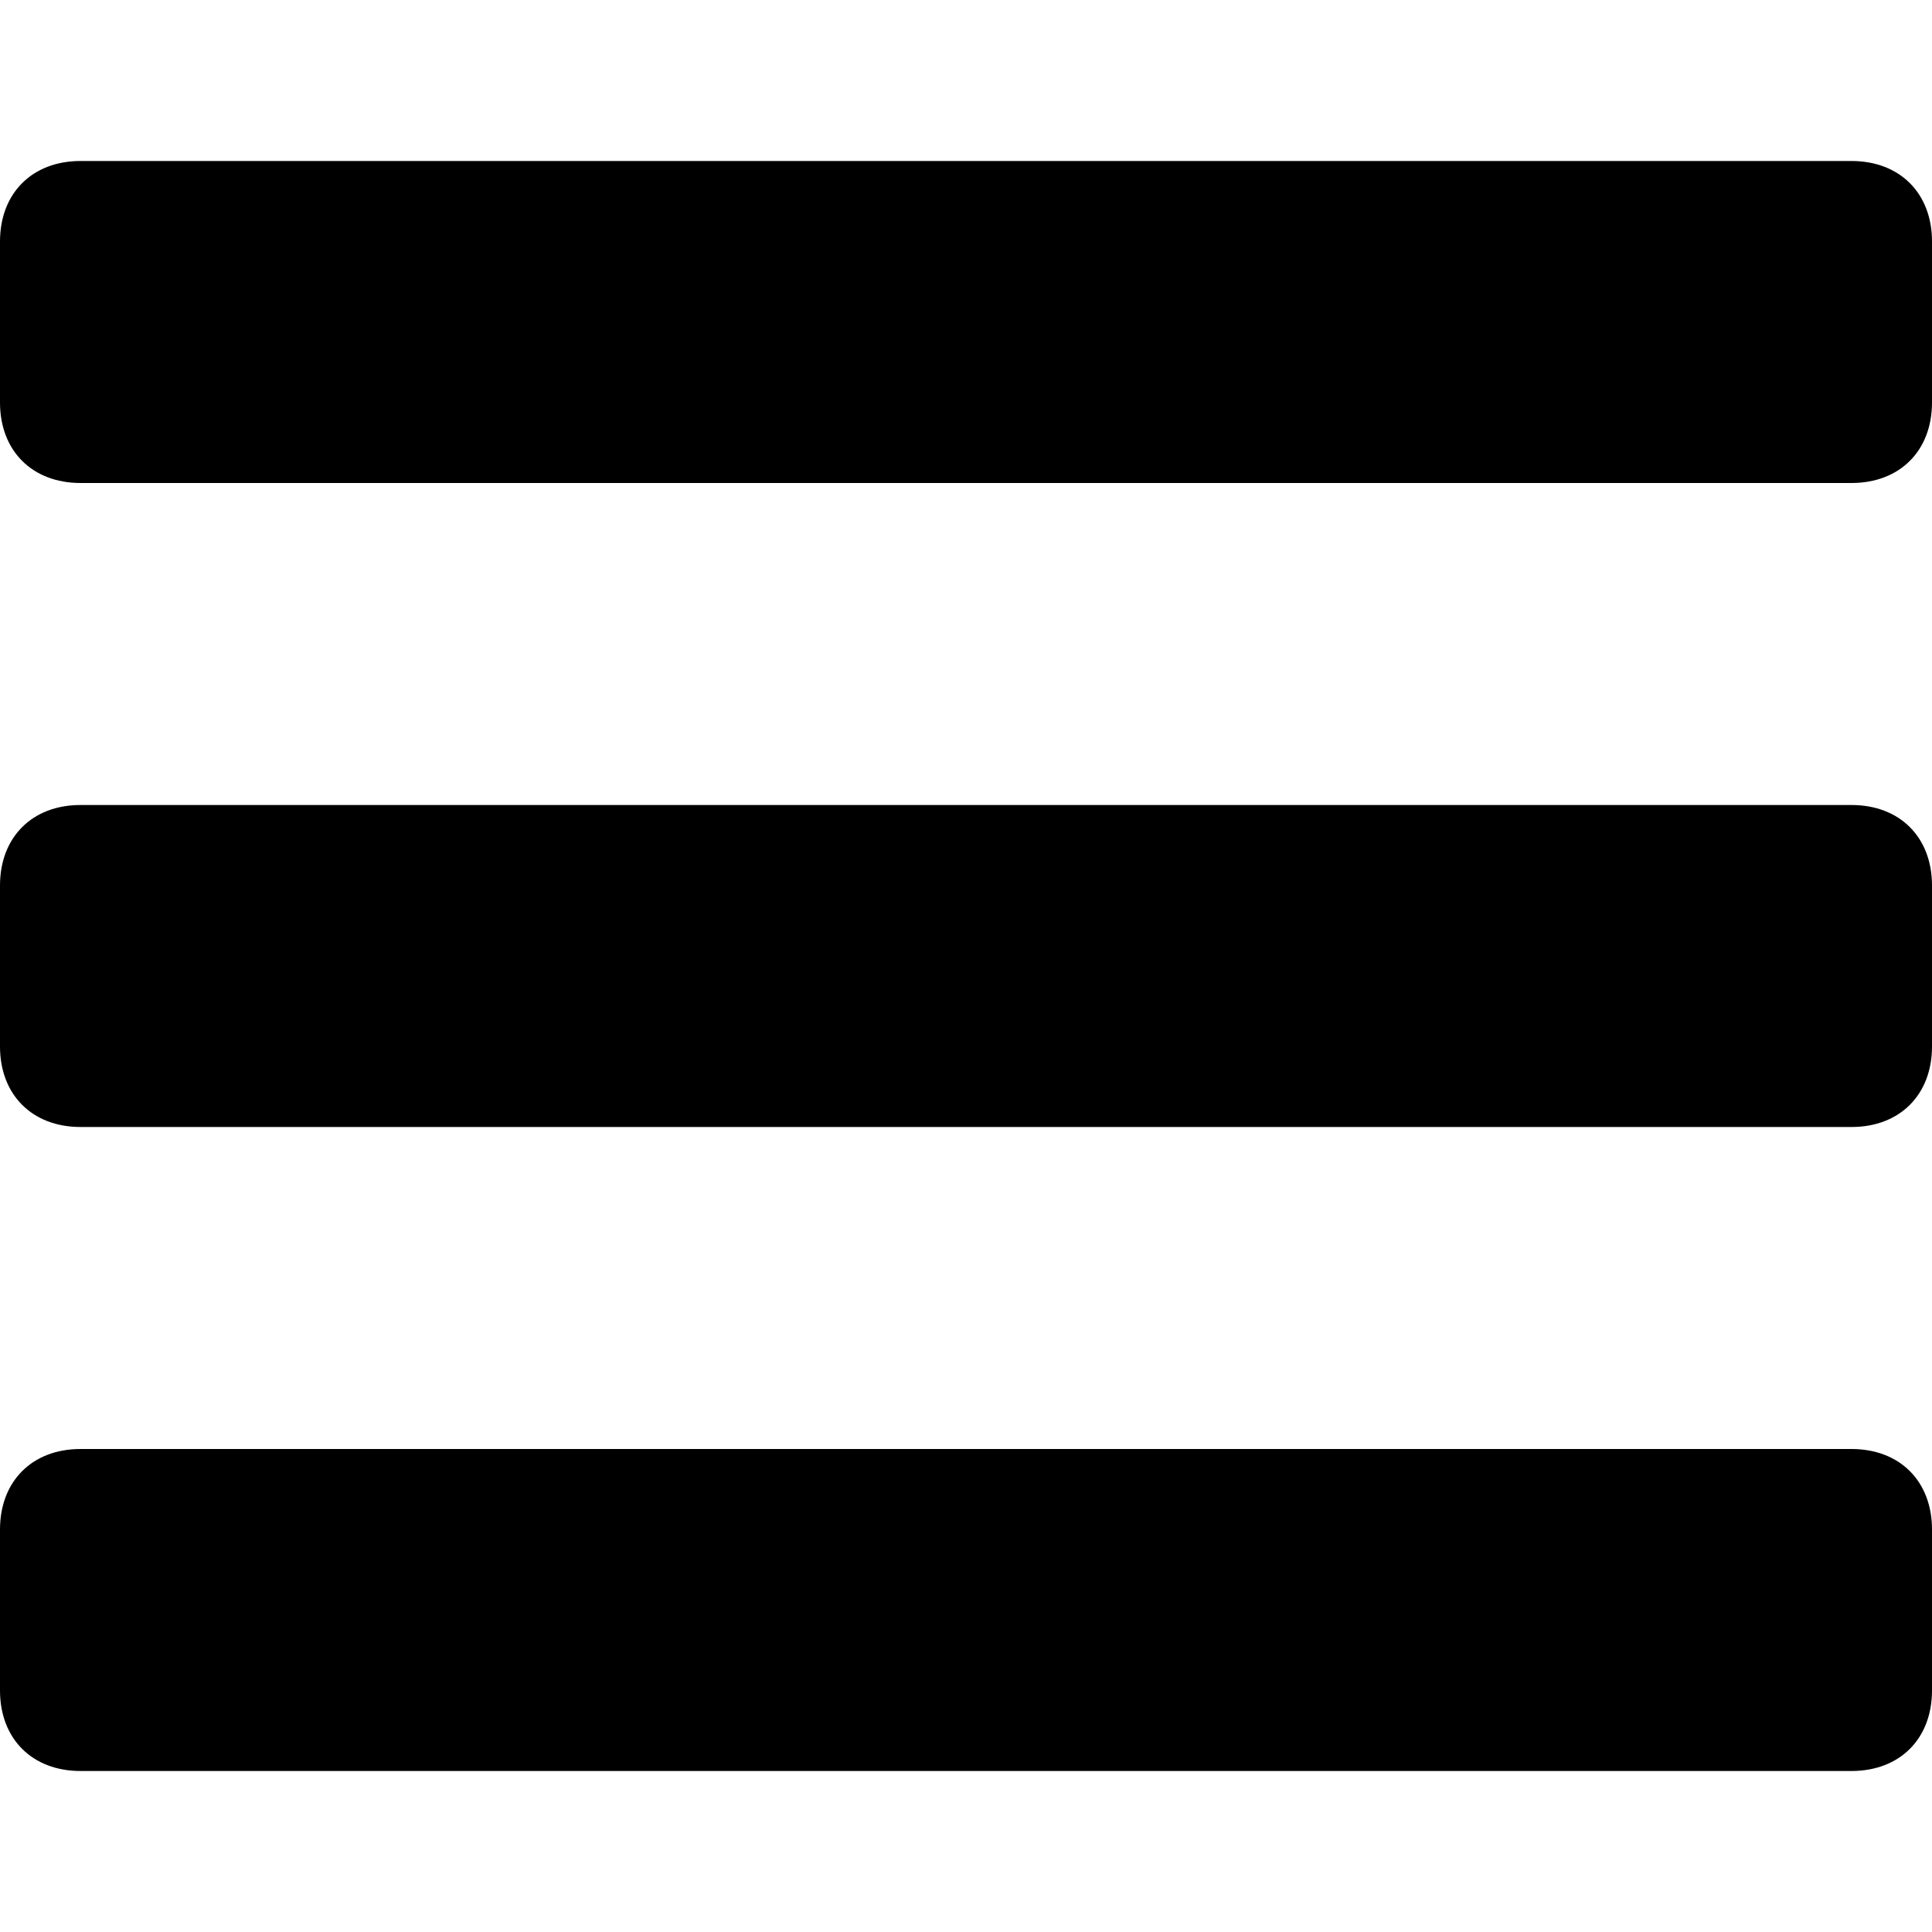
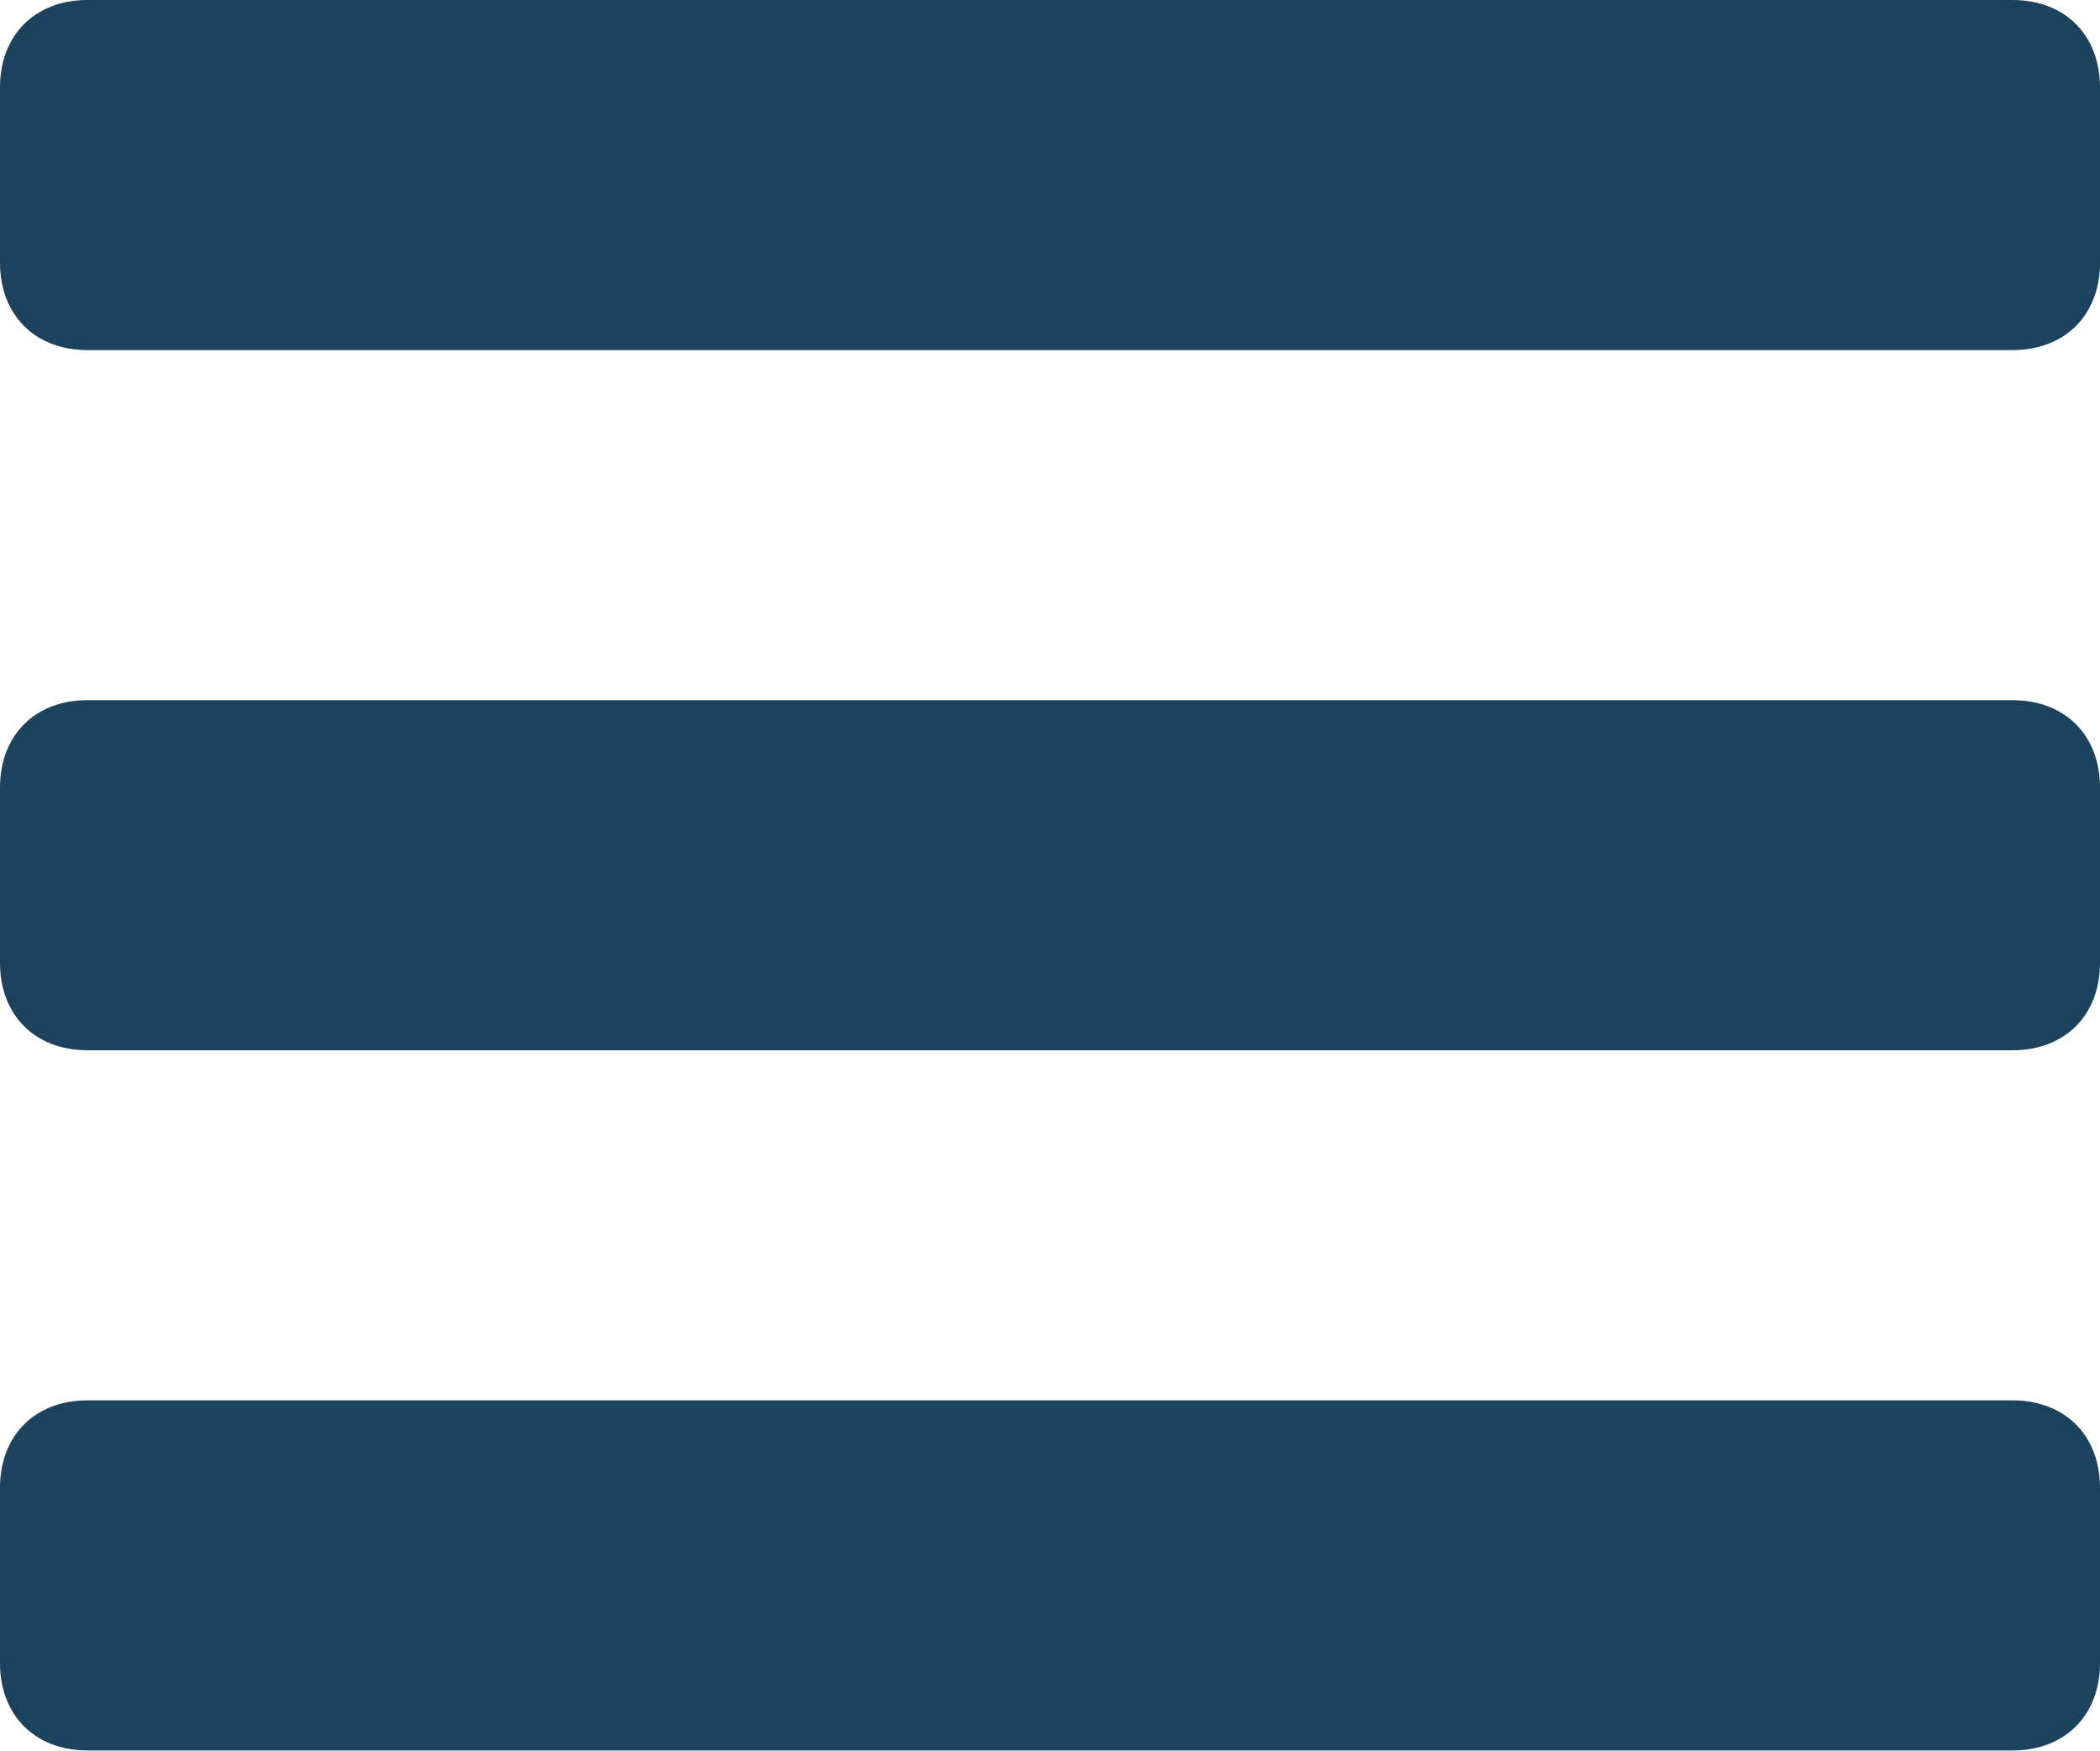
- <svg xmlns="http://www.w3.org/2000/svg" version="1.1" viewBox="0 0 24 24" enable-background="new 0 0 24 24">
-   <g>
-     <path d="M24,3c0-0.6-0.4-1-1-1H1C0.4,2,0,2.4,0,3v2c0,0.6,0.4,1,1,1h22c0.6,0,1-0.4,1-1V3z" />
-     <path d="M24,11c0-0.6-0.4-1-1-1H1c-0.6,0-1,0.4-1,1v2c0,0.6,0.4,1,1,1h22c0.6,0,1-0.4,1-1V11z" />
-     <path d="M24,19c0-0.6-0.4-1-1-1H1c-0.6,0-1,0.4-1,1v2c0,0.6,0.4,1,1,1h22c0.6,0,1-0.4,1-1V19z" />
+ <svg xmlns="http://www.w3.org/2000/svg" width="24px" height="20px" viewBox="0 0 24 20" version="1.1">
+   <defs />
+   <g id="Page-1" stroke="none" stroke-width="1" fill="none" fill-rule="evenodd">
+     <g id="menu" fill-rule="nonzero" fill="#1C425E">
+       <path d="M24,1 C24,0.4 23.6,0 23,0 L1,0 C0.4,0 0,0.4 0,1 L0,3 C0,3.6 0.4,4 1,4 L23,4 C23.6,4 24,3.6 24,3 L24,1 Z" id="Shape" />
+       <path d="M24,9 C24,8.4 23.6,8 23,8 L1,8 C0.4,8 0,8.4 0,9 L0,11 C0,11.6 0.4,12 1,12 L23,12 C23.6,12 24,11.6 24,11 L24,9 Z" id="Shape" />
+       <path d="M24,17 C24,16.4 23.6,16 23,16 L1,16 C0.4,16 0,16.4 0,17 L0,19 C0,19.6 0.4,20 1,20 L23,20 C23.6,20 24,19.6 24,19 L24,17 Z" id="Shape" />
+     </g>
  </g>
</svg>
